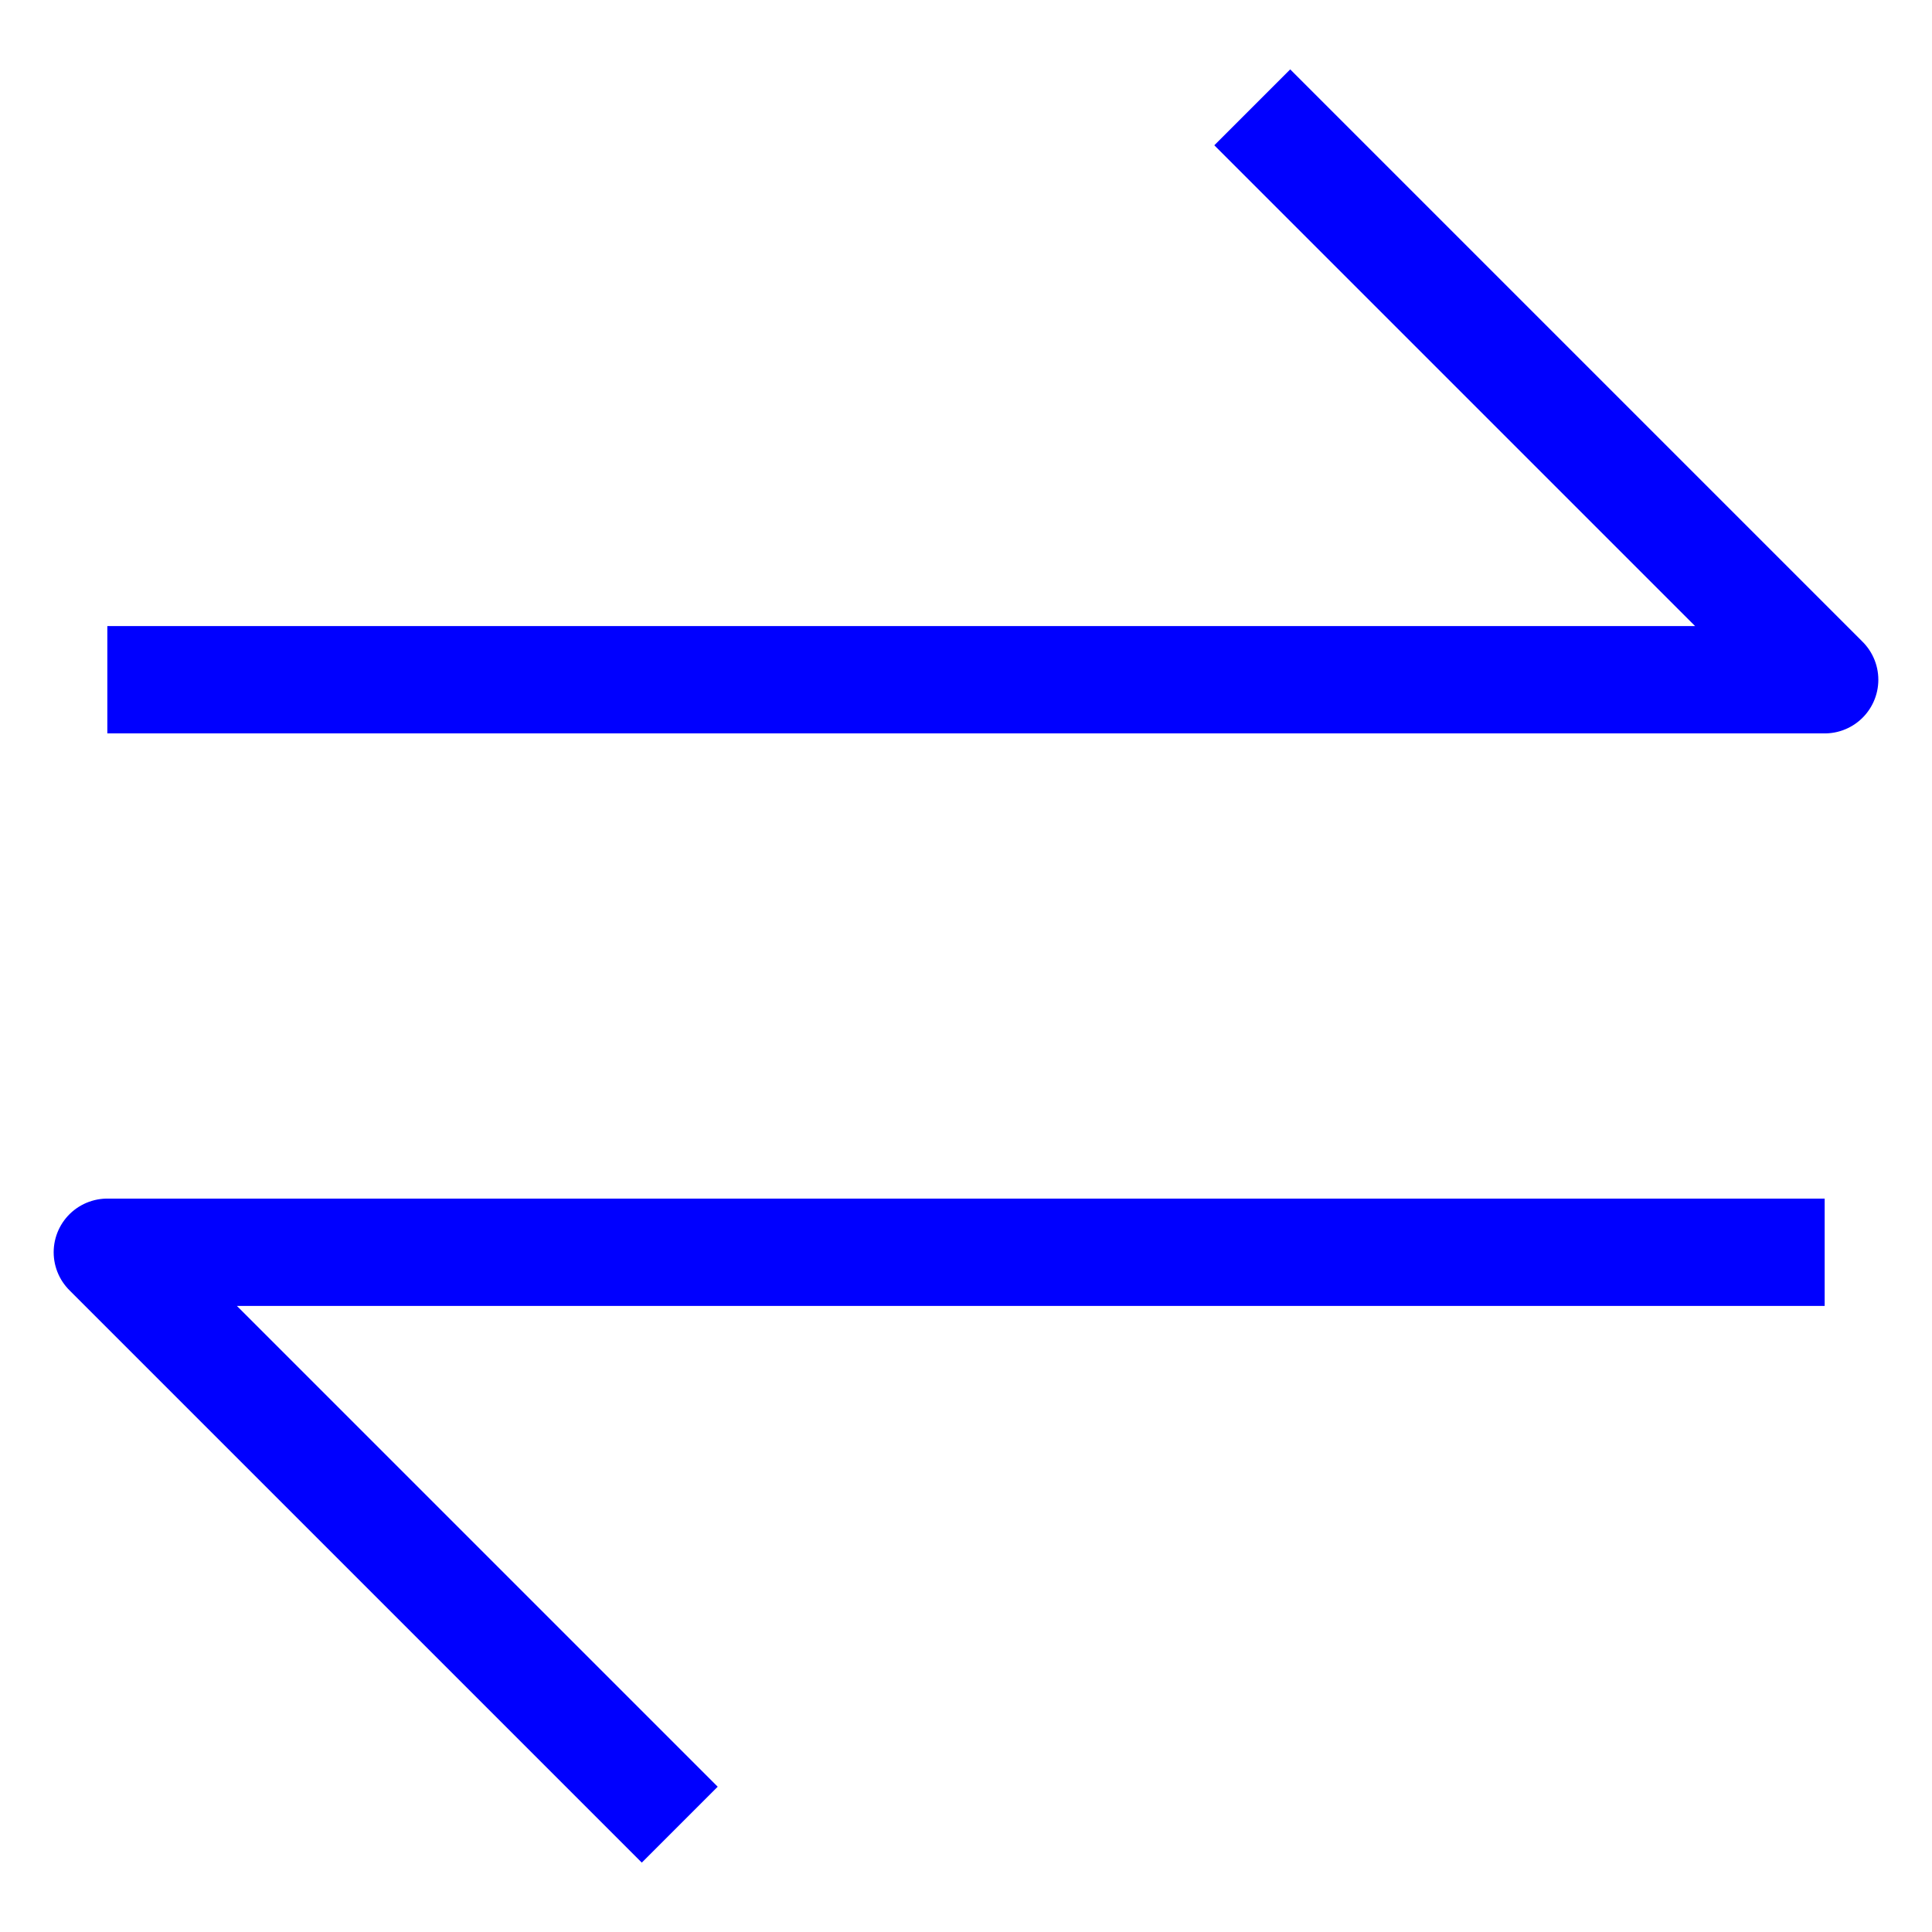
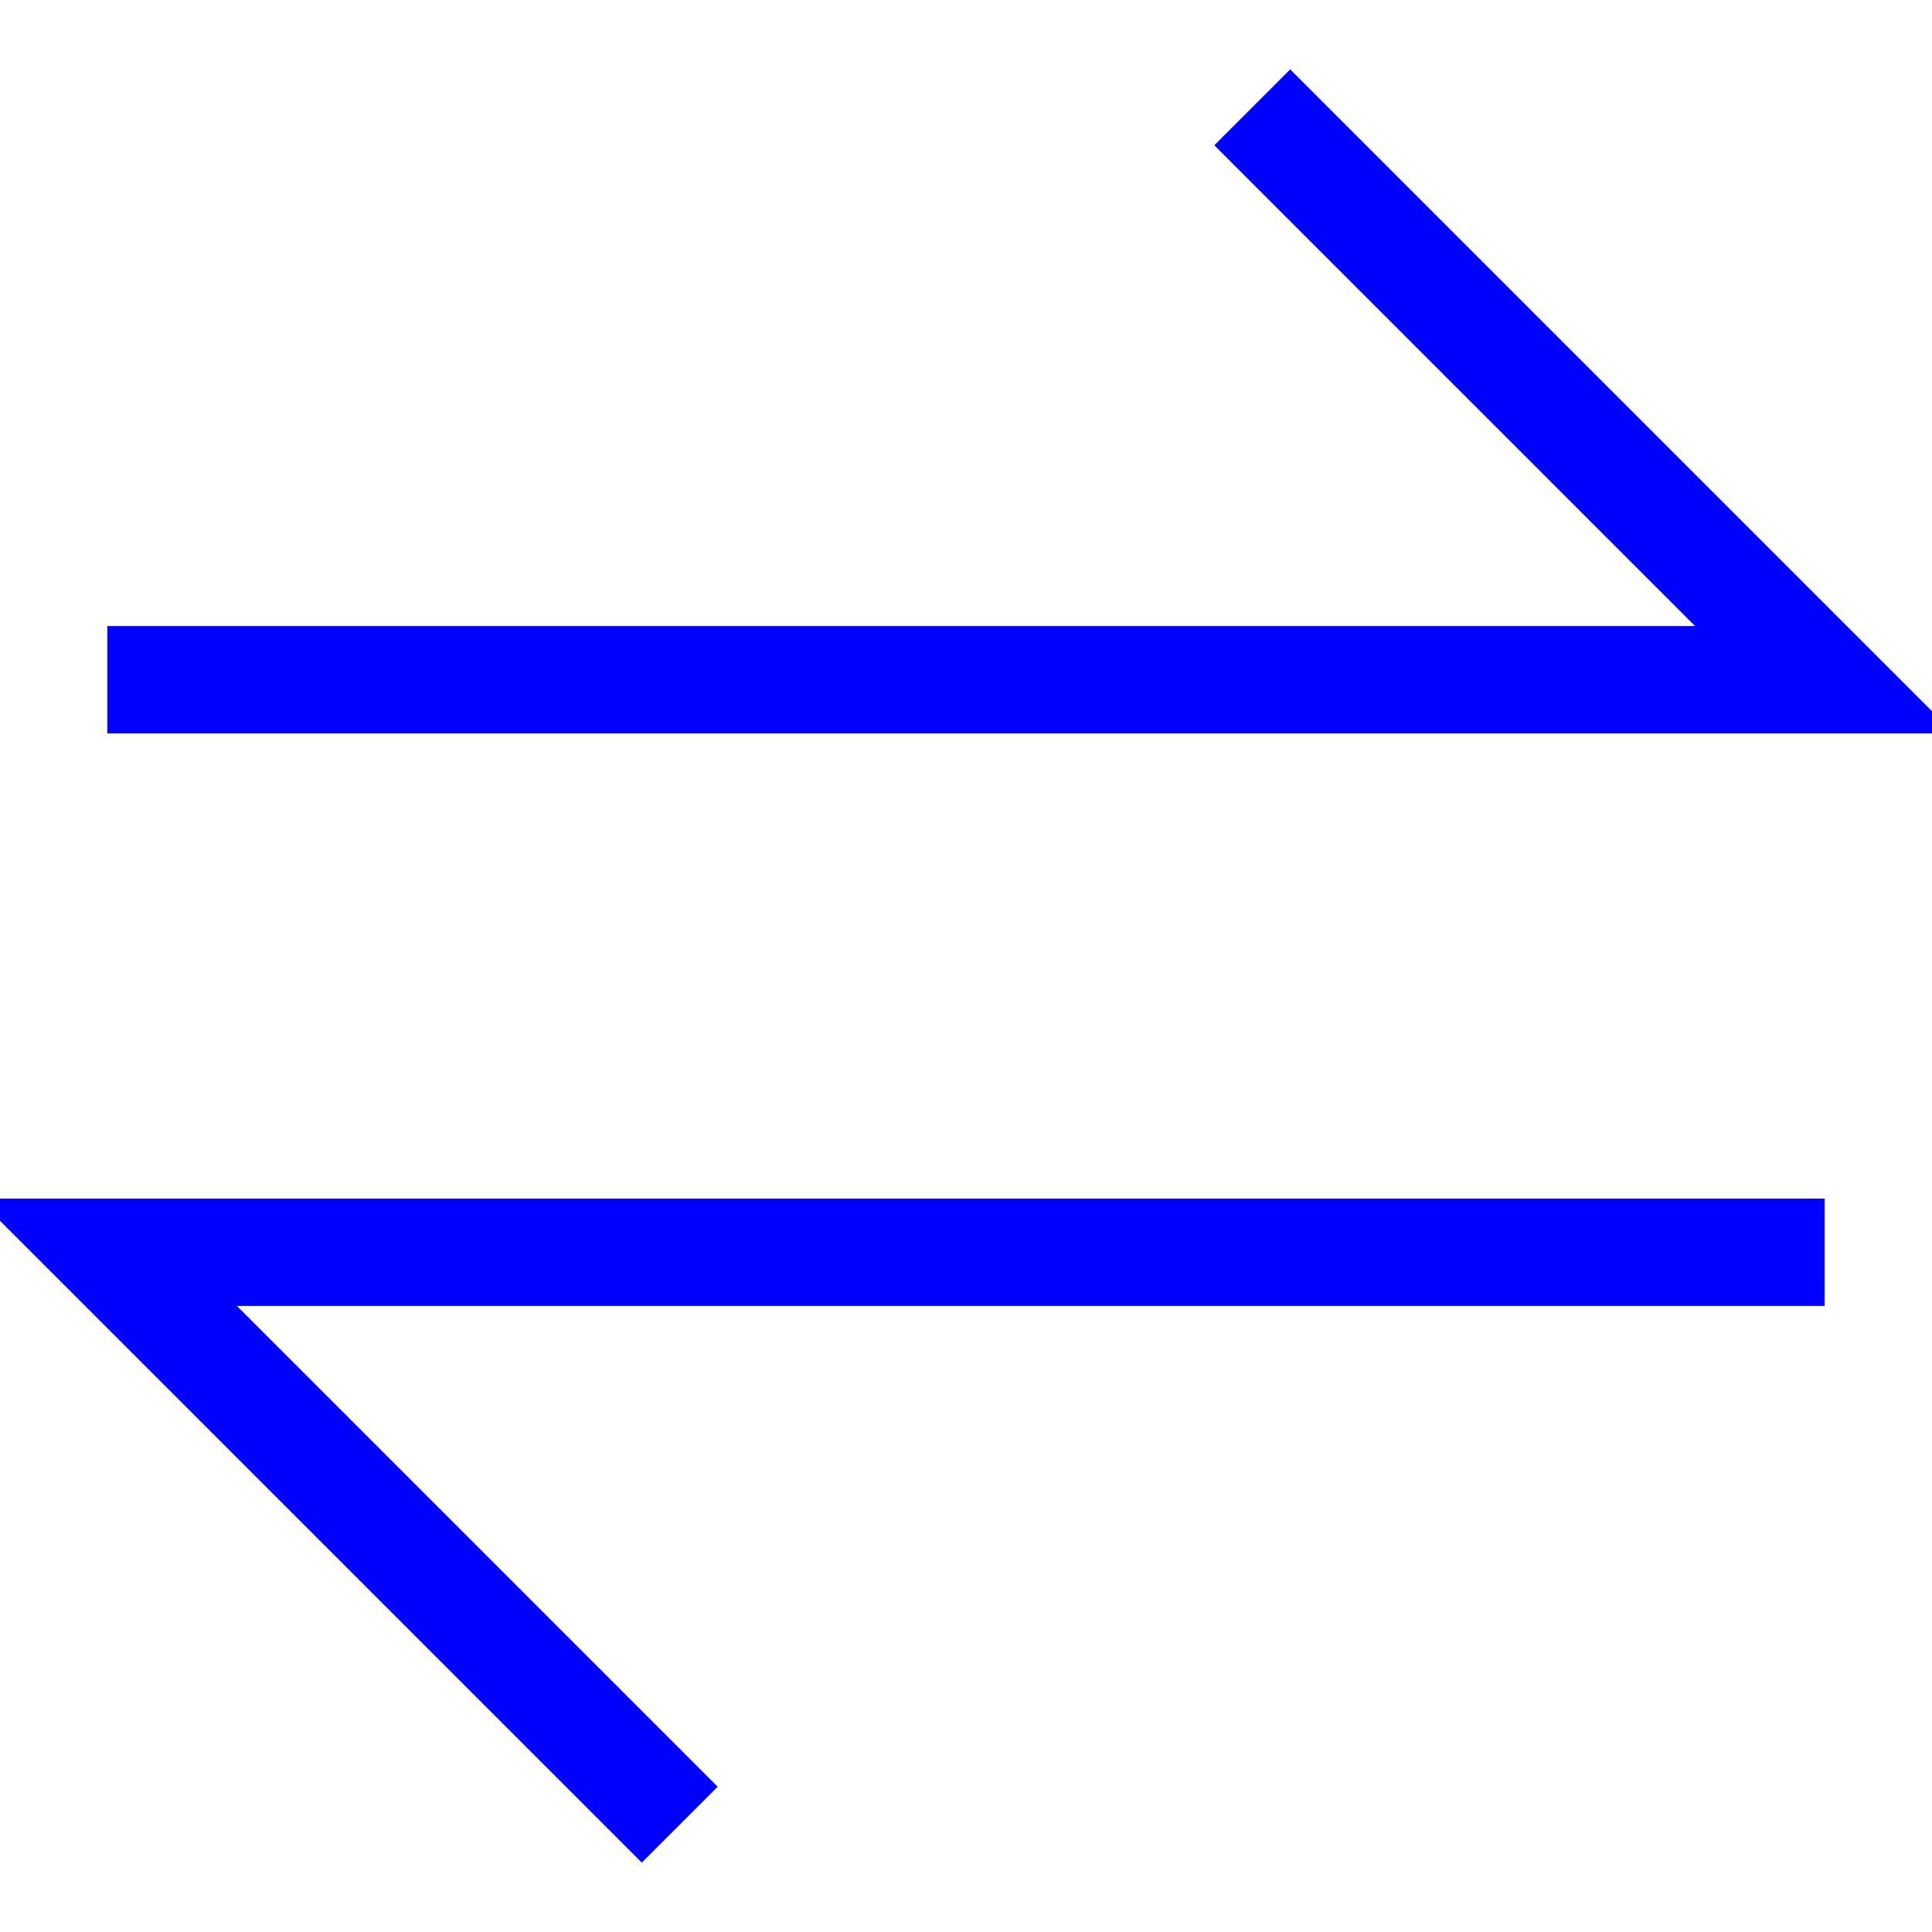
<svg xmlns="http://www.w3.org/2000/svg" width="18" height="18" viewBox="0 0 18 18" fill="none">
-   <path d="M1 6.333H17L11.667 1" stroke="blue" stroke-linejoin="round" />
-   <path d="M17 11.667L1 11.667L6.333 17" stroke="blue" stroke-linejoin="round" />
+   <path d="M1 6.333H17L11.667 1" stroke="blue" strokeLinejoin="round" />
+   <path d="M17 11.667L1 11.667L6.333 17" stroke="blue" strokeLinejoin="round" />
</svg>
